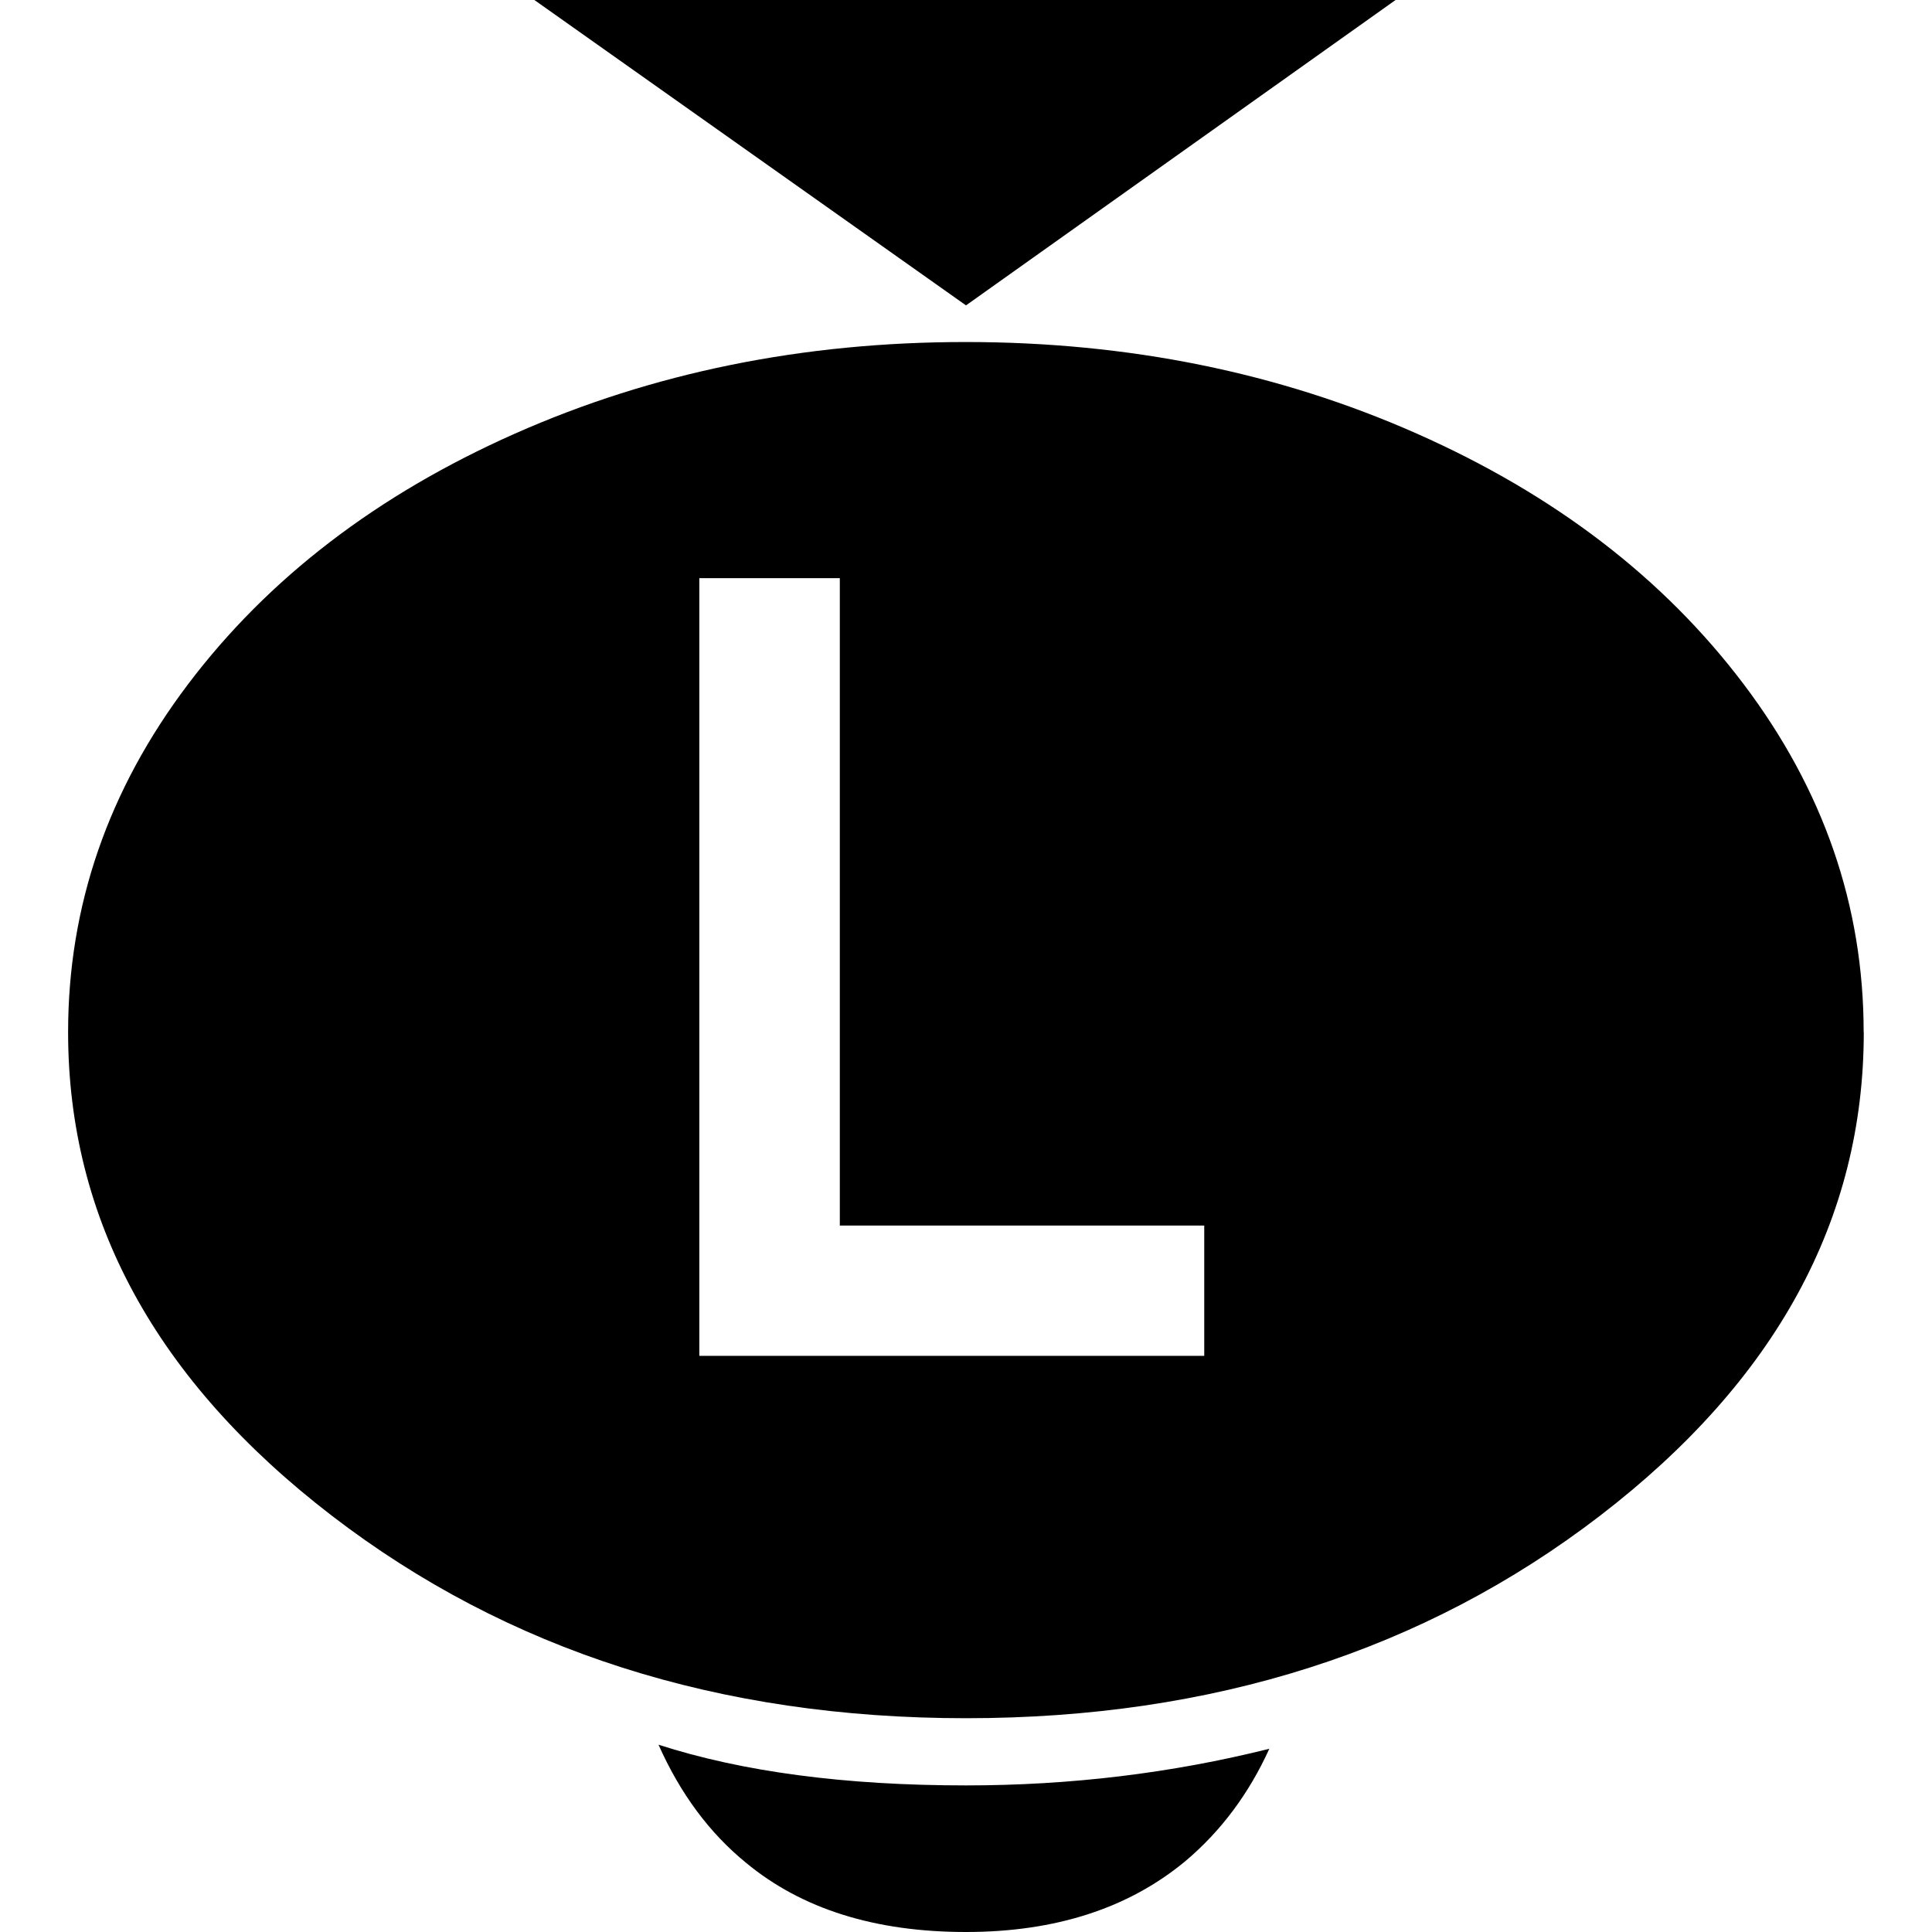
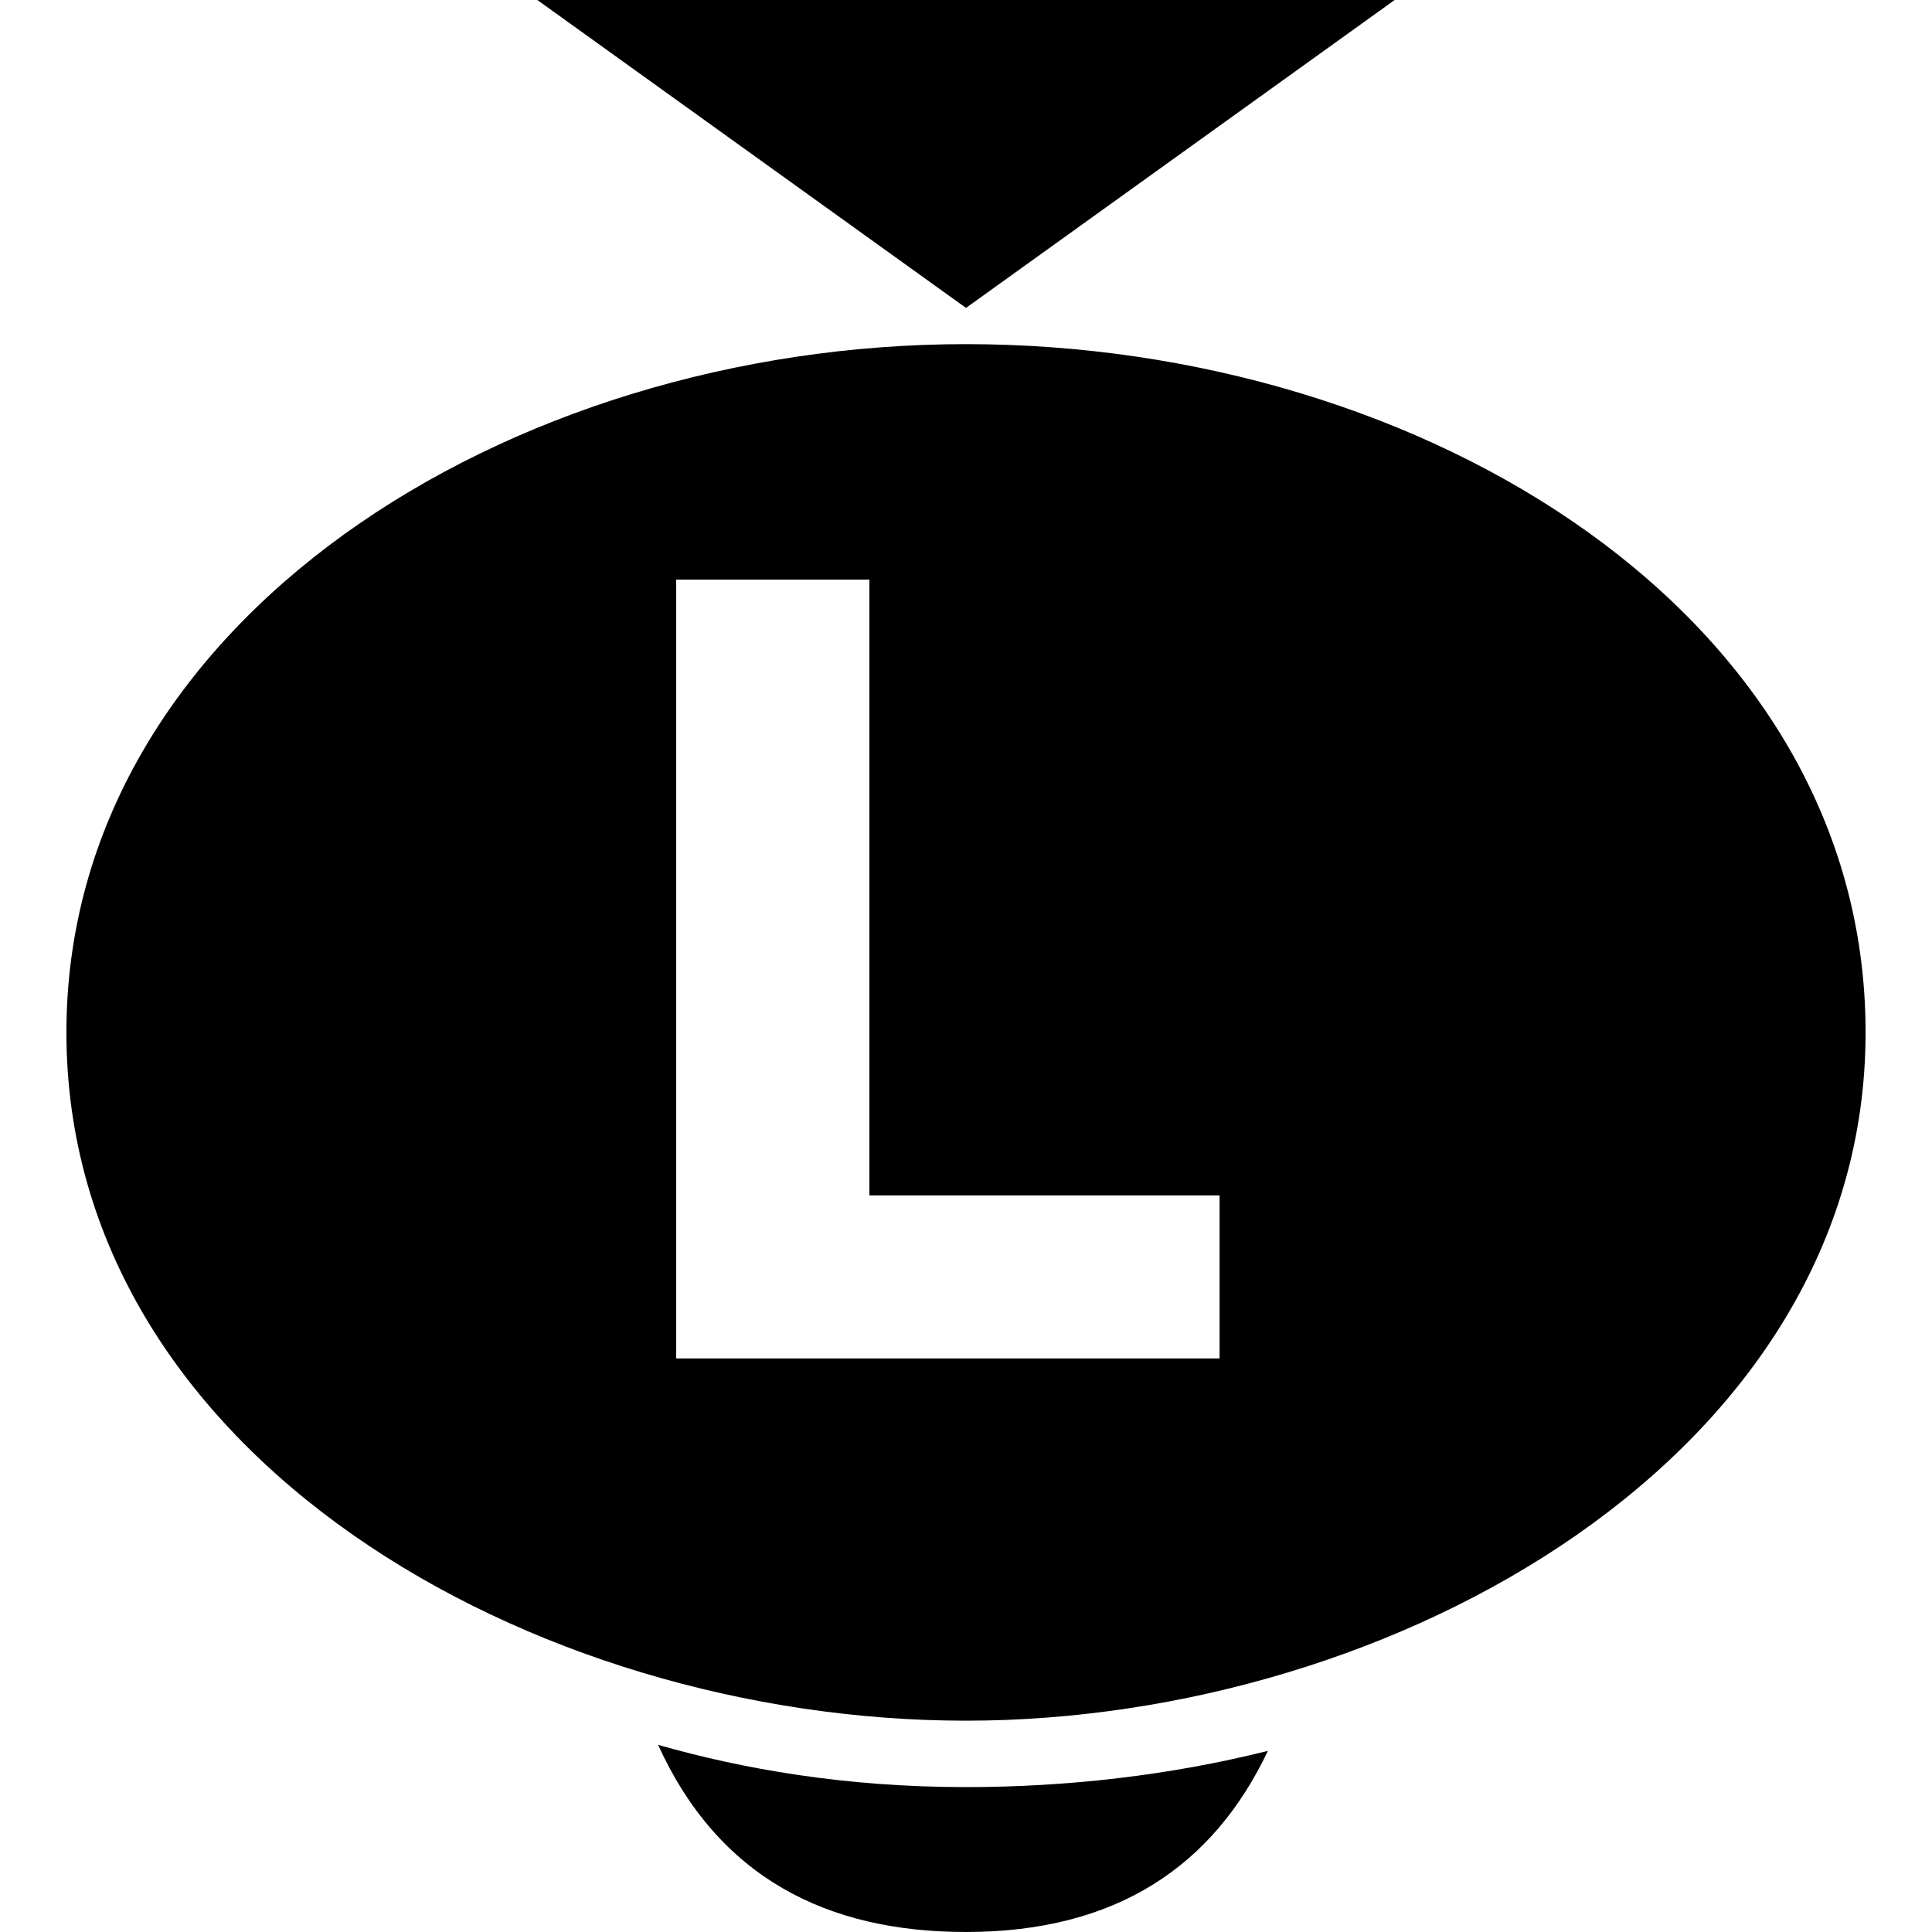
- <svg xmlns="http://www.w3.org/2000/svg" version="1.1" width="32" height="32" viewBox="0 0 32 32">
-   <path d="M11.583 22.457h8.363v-2.158h-6.036v-10.723h-2.327v12.881zM23.115 0l-7.115 5.058-7.149-5.058h14.263zM30.87 17.096q0 4.653-4.367 8.008t-10.504 3.355-10.504-3.355-4.367-8.008q0-3.136 1.989-5.766t5.412-4.148 7.469-1.517 7.469 1.517 5.412 4.148 1.989 5.766zM16 29.572q2.596 0 5.024-0.607-0.506 1.113-1.383 1.855-1.416 1.18-3.642 1.18-2.259 0-3.642-1.146-0.91-0.742-1.45-1.956 2.091 0.674 5.092 0.674z" />
+ <svg xmlns="http://www.w3.org/2000/svg" version="1.1" id="Layer_1" x="0px" y="0px" width="32px" height="32px" viewBox="0 0 32 32" style="enable-background:new 0 0 32 32;" xml:space="preserve">
+   <path d="M23.1,0L16,5.1L8.9,0H23.1z M16,5.7c-7.6,0-14.9,4.6-14.9,11.4c0,7,7.7,11.4,14.9,11.4c7.1,0,14.9-4.4,14.9-11.4  C30.9,10.2,23.6,5.7,16,5.7z M20.2,22.5h-9V9.6h3.2v10.2h5.8V22.5z M16,29.6c1.7,0,3.4-0.2,5-0.6c-0.9,1.9-2.5,3-5,3  c-2.3,0-4.1-0.9-5.1-3.1C12.3,29.3,14,29.6,16,29.6z" />
</svg>
